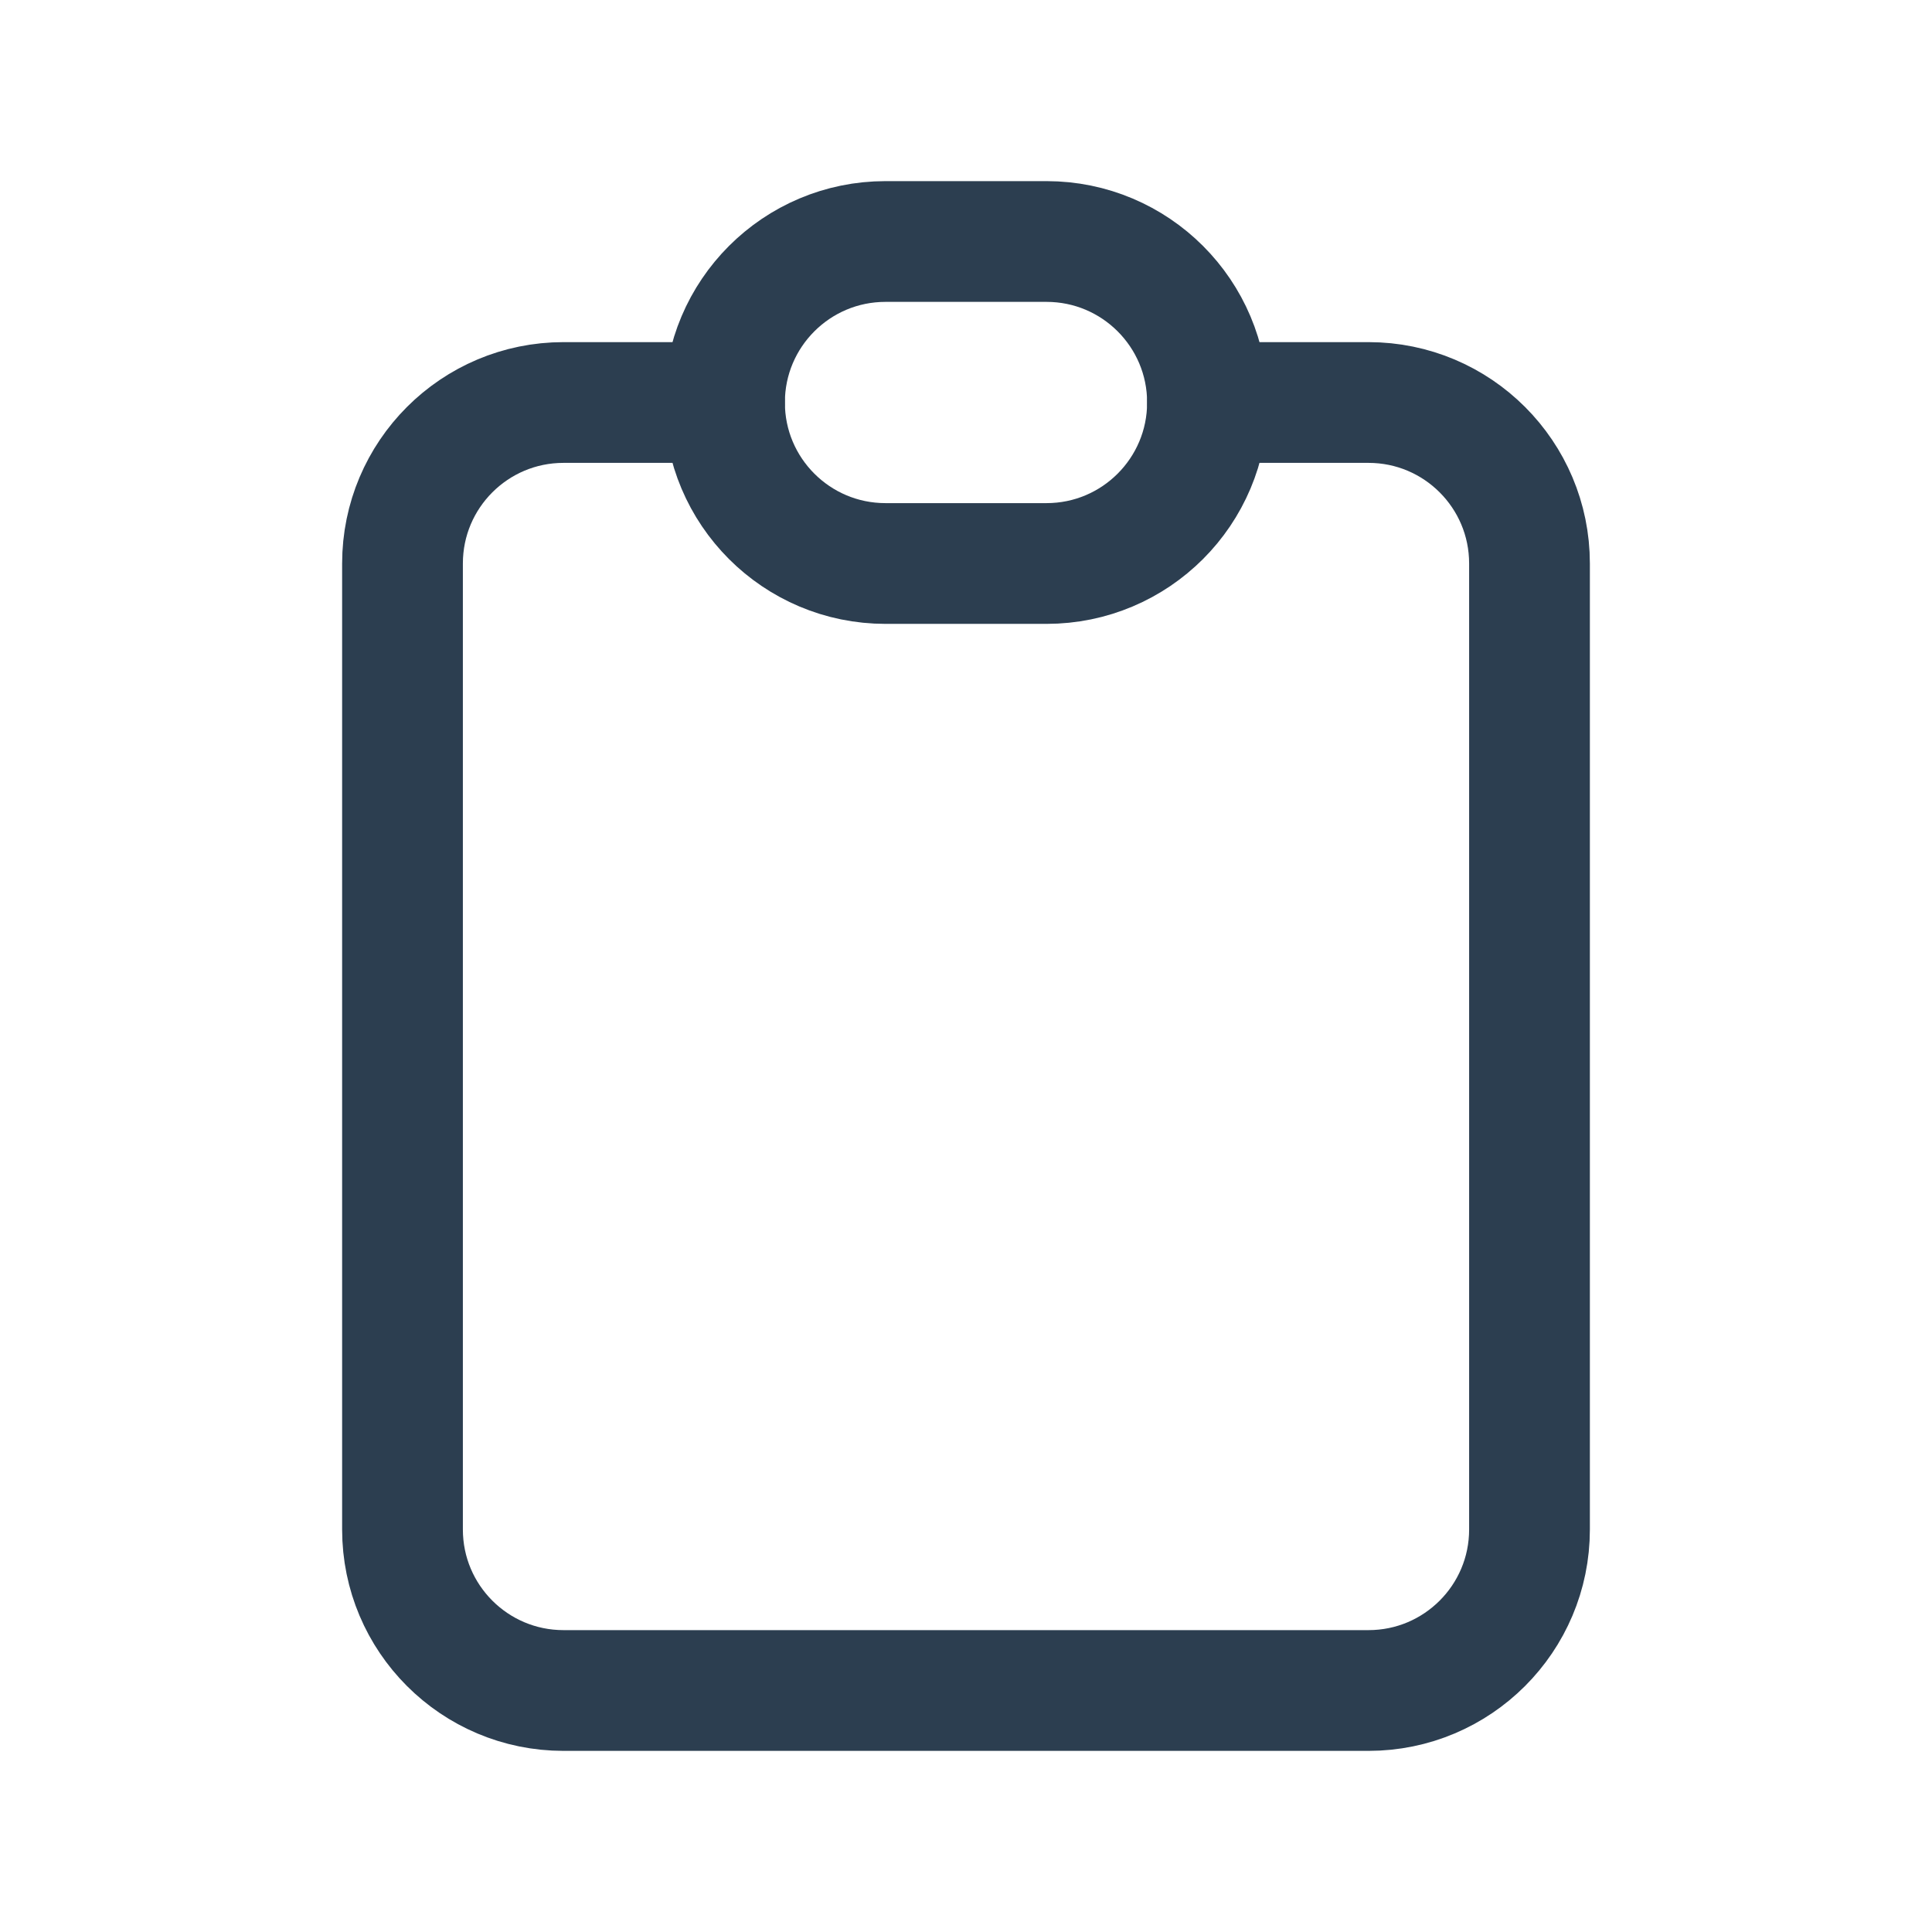
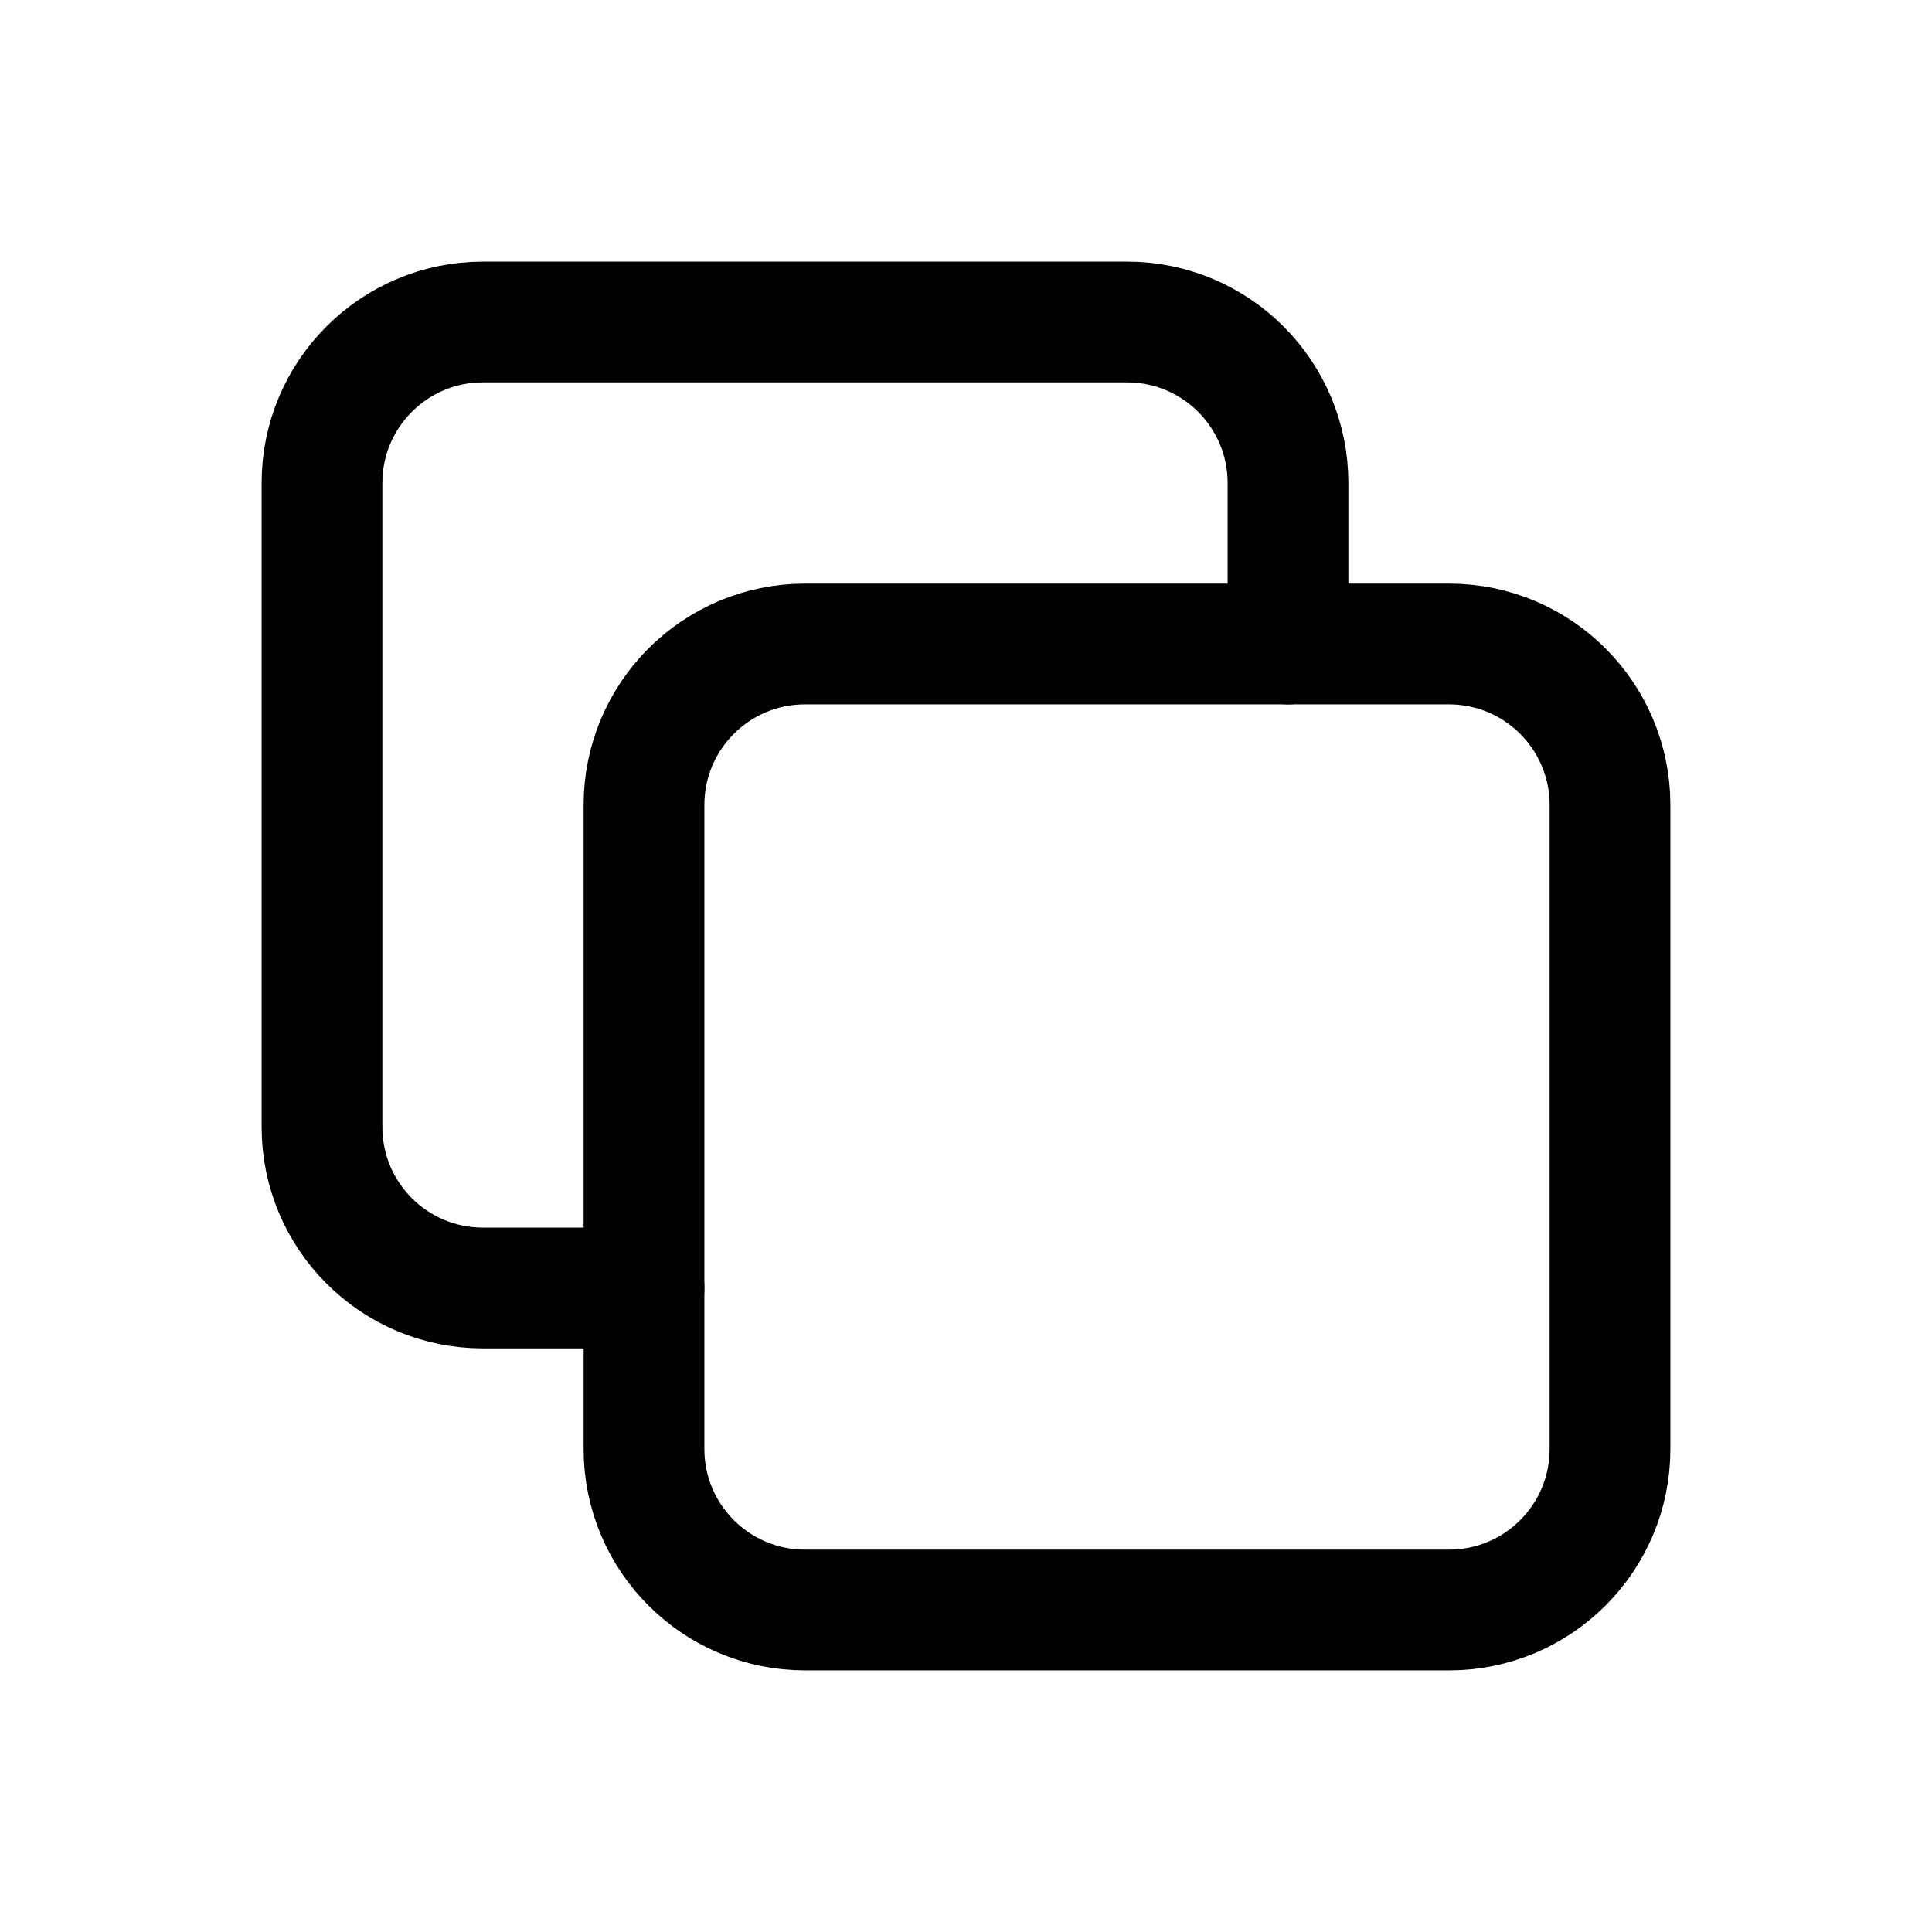
- <svg xmlns="http://www.w3.org/2000/svg" class="icon icon-tabler icon-tabler-clipboard" width="44" height="44" viewBox="0 0 24 24" stroke-width="1.5" stroke="#2c3e50" fill="none" stroke-linecap="round" stroke-linejoin="round">
+ <svg xmlns="http://www.w3.org/2000/svg" class="icon icon-tabler icon-tabler-copy" width="44" height="44" viewBox="0 0 24 24" stroke-width="1.5" stroke="#000000" fill="none" stroke-linecap="round" stroke-linejoin="round">
  <path stroke="none" d="M0 0h24v24H0z" fill="none" />
-   <path d="M9 5h-2a2 2 0 0 0 -2 2v12a2 2 0 0 0 2 2h10a2 2 0 0 0 2 -2v-12a2 2 0 0 0 -2 -2h-2" />
-   <rect x="9" y="3" width="6" height="4" rx="2" />
+   <rect x="8" y="8" width="12" height="12" rx="2" />
+   <path d="M16 8v-2a2 2 0 0 0 -2 -2h-8a2 2 0 0 0 -2 2v8a2 2 0 0 0 2 2h2" />
</svg>
